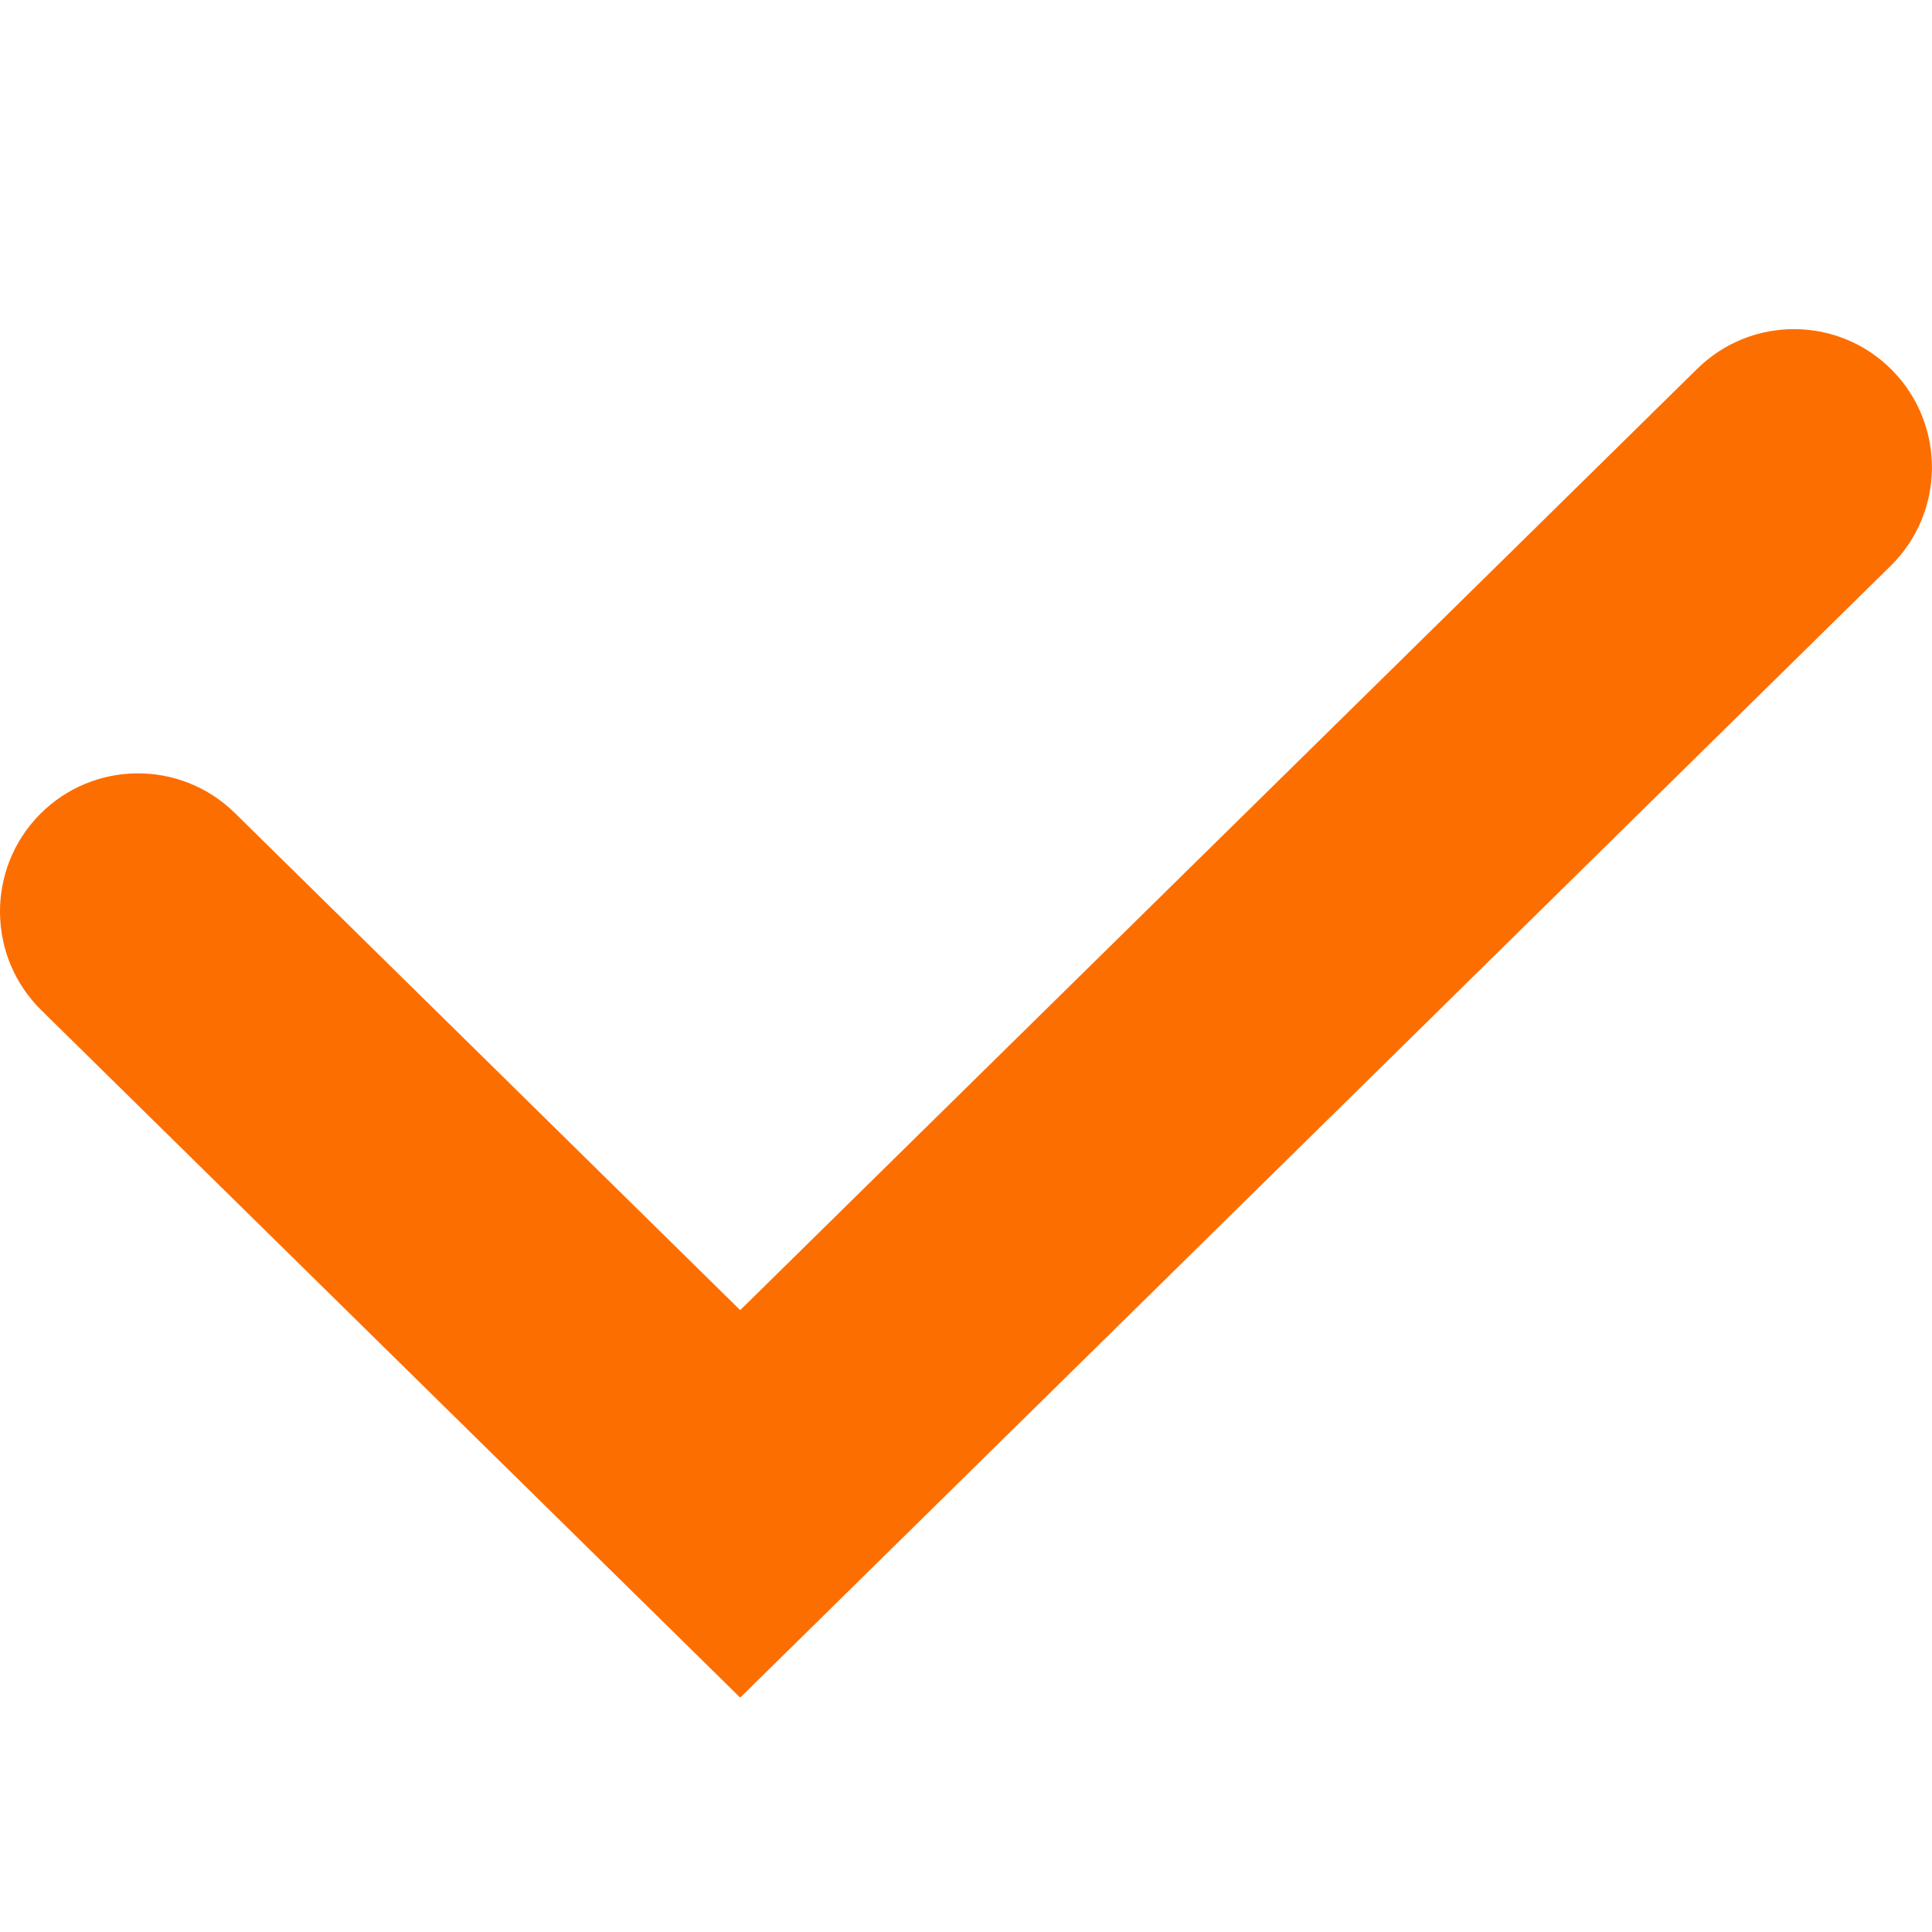
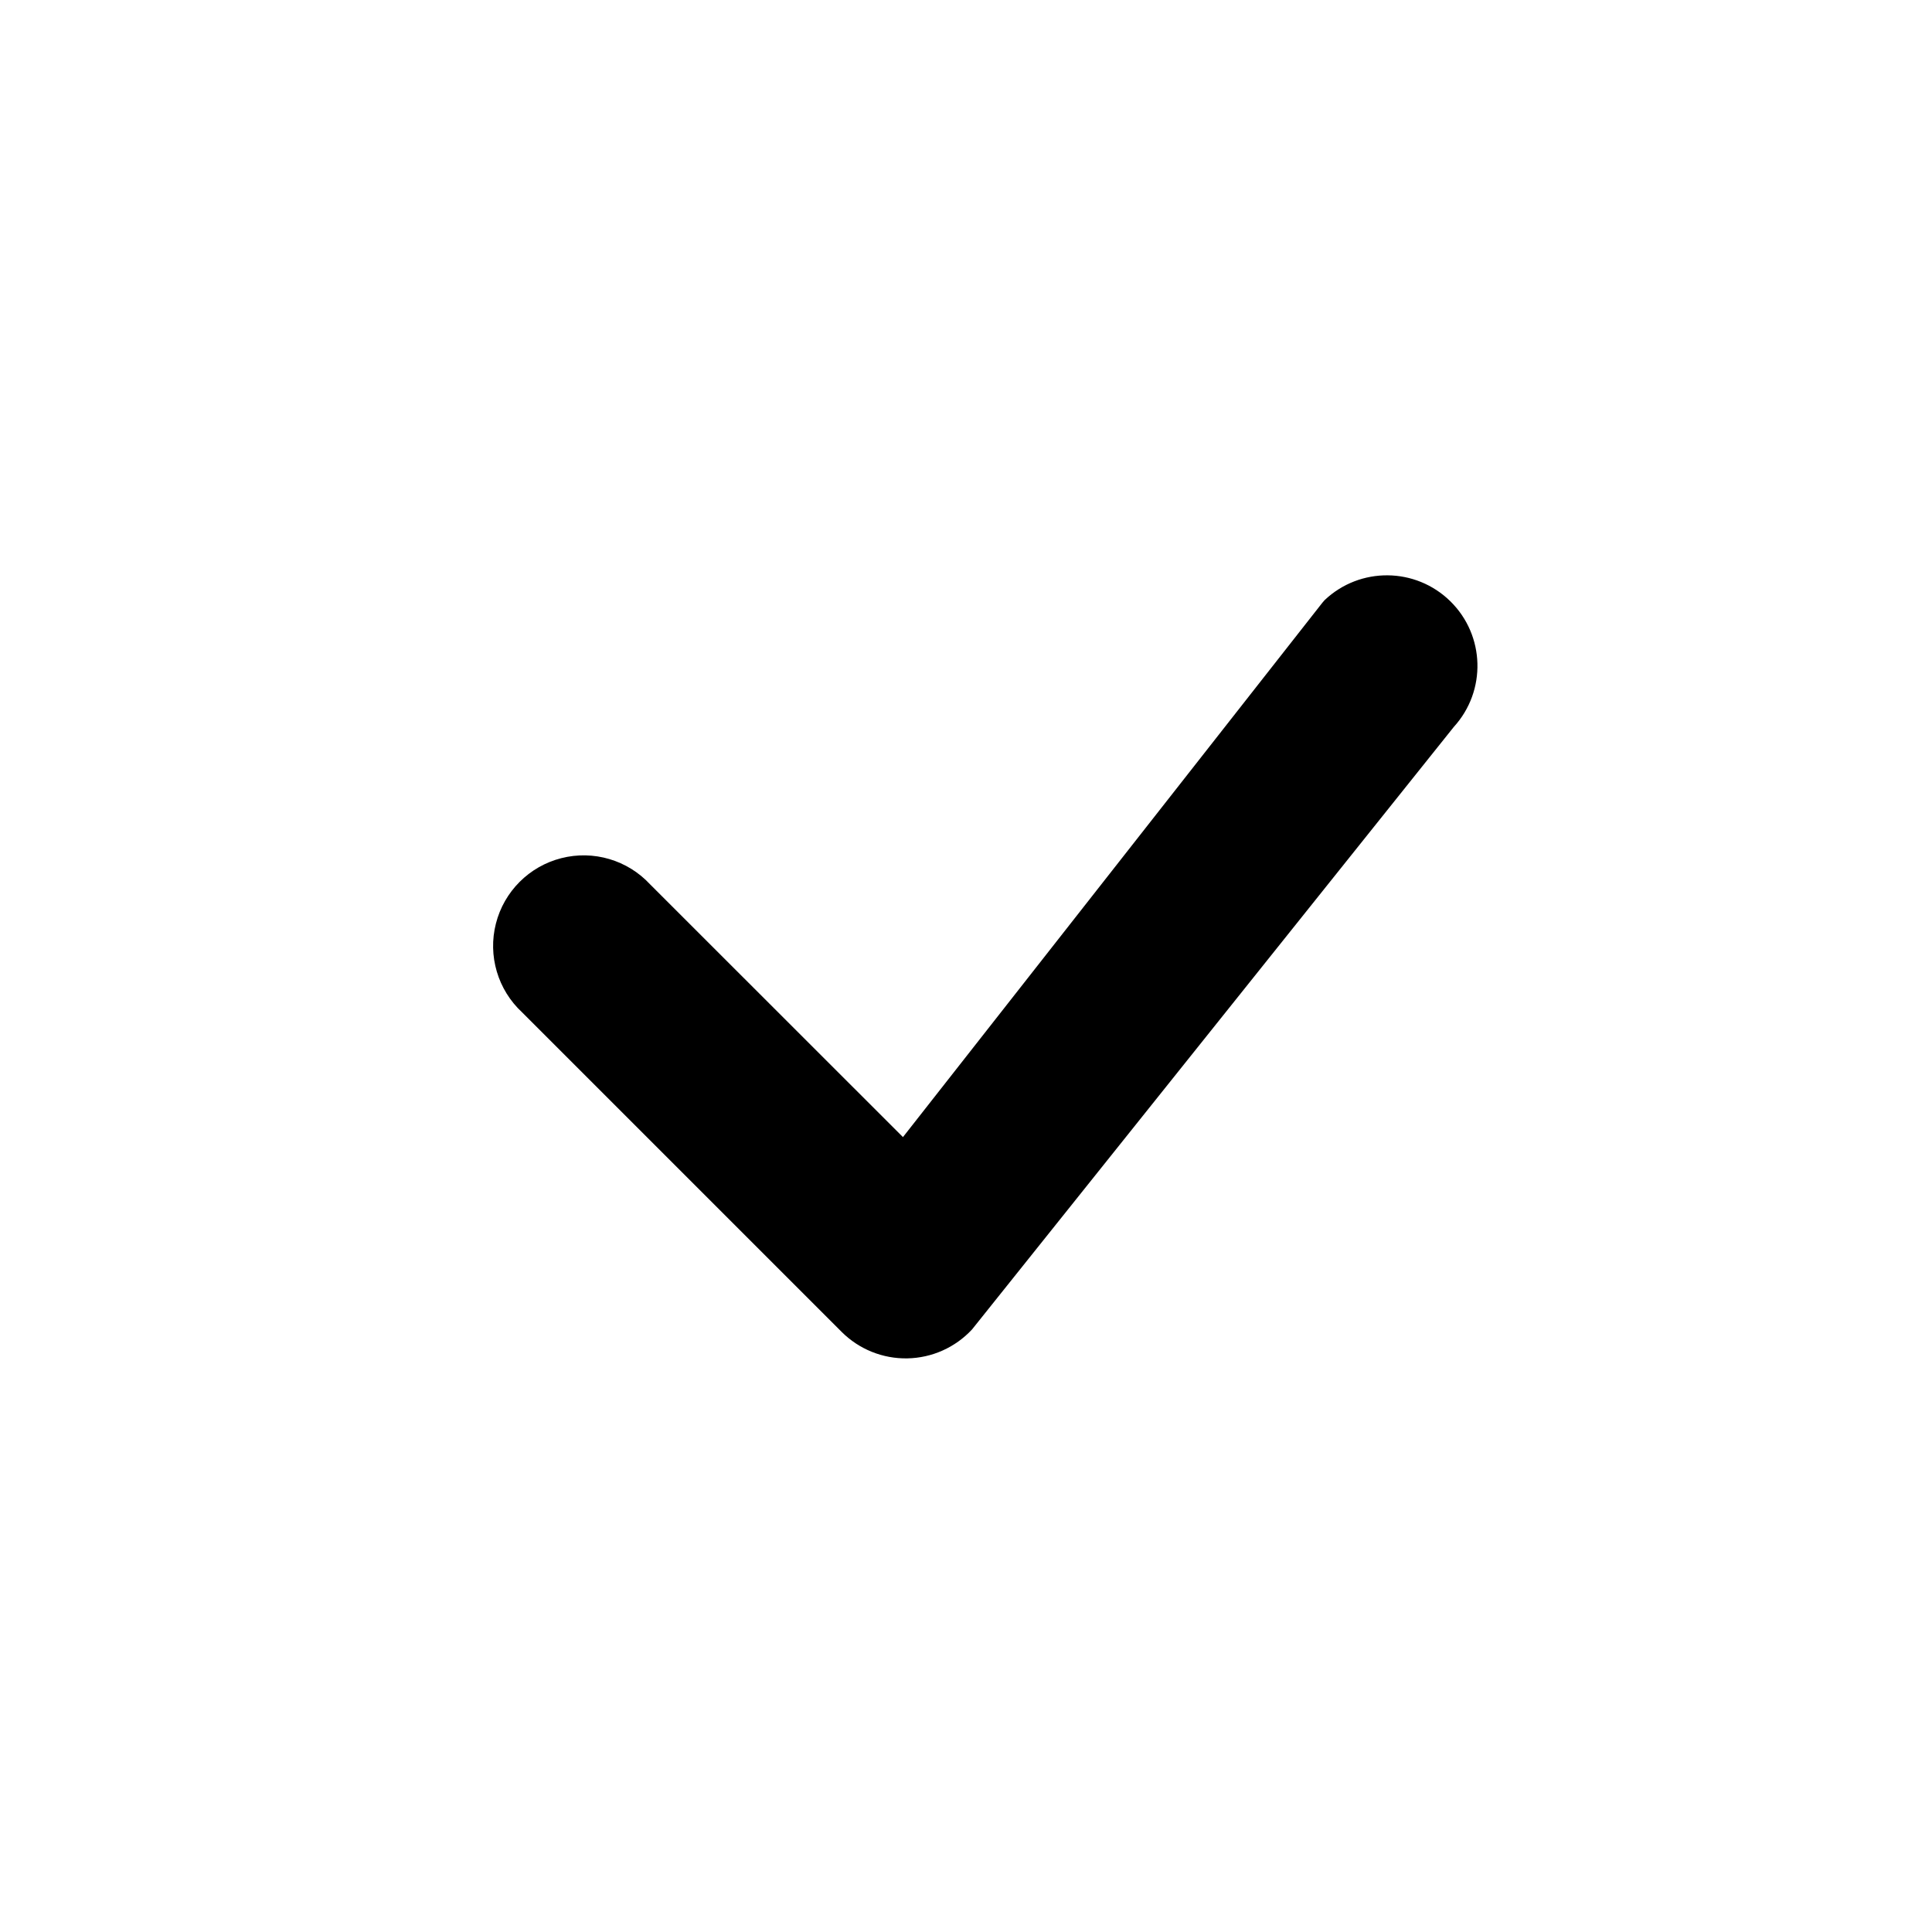
- <svg xmlns="http://www.w3.org/2000/svg" viewBox="0 0 16 16" fill="none">
-   <path fill-rule="evenodd" clip-rule="evenodd" d="M15.672 3.068C16.114 3.519 16.108 4.244 15.657 4.687L6.13 14.059L0.342 8.366C-0.108 7.923 -0.115 7.198 0.327 6.747C0.77 6.296 1.493 6.29 1.944 6.732L6.13 10.85L14.056 3.054C14.506 2.611 15.23 2.617 15.672 3.068Z" fill="#FD6E00" />
+ <svg xmlns="http://www.w3.org/2000/svg" fill="#000000" class="bi bi-check" viewBox="0 0 100 100" id="Check--Streamline-Bootstrap">
+   <path d="M68.562 31.062a4.688 4.688 0 0 1 6.688 6.562l-24.938 31.188a4.688 4.688 0 0 1 -6.75 0.125L27.025 52.4a4.688 4.688 0 1 1 6.625 -6.625l13.087 13.081 21.706 -27.656z" stroke-width="1" />
</svg>
